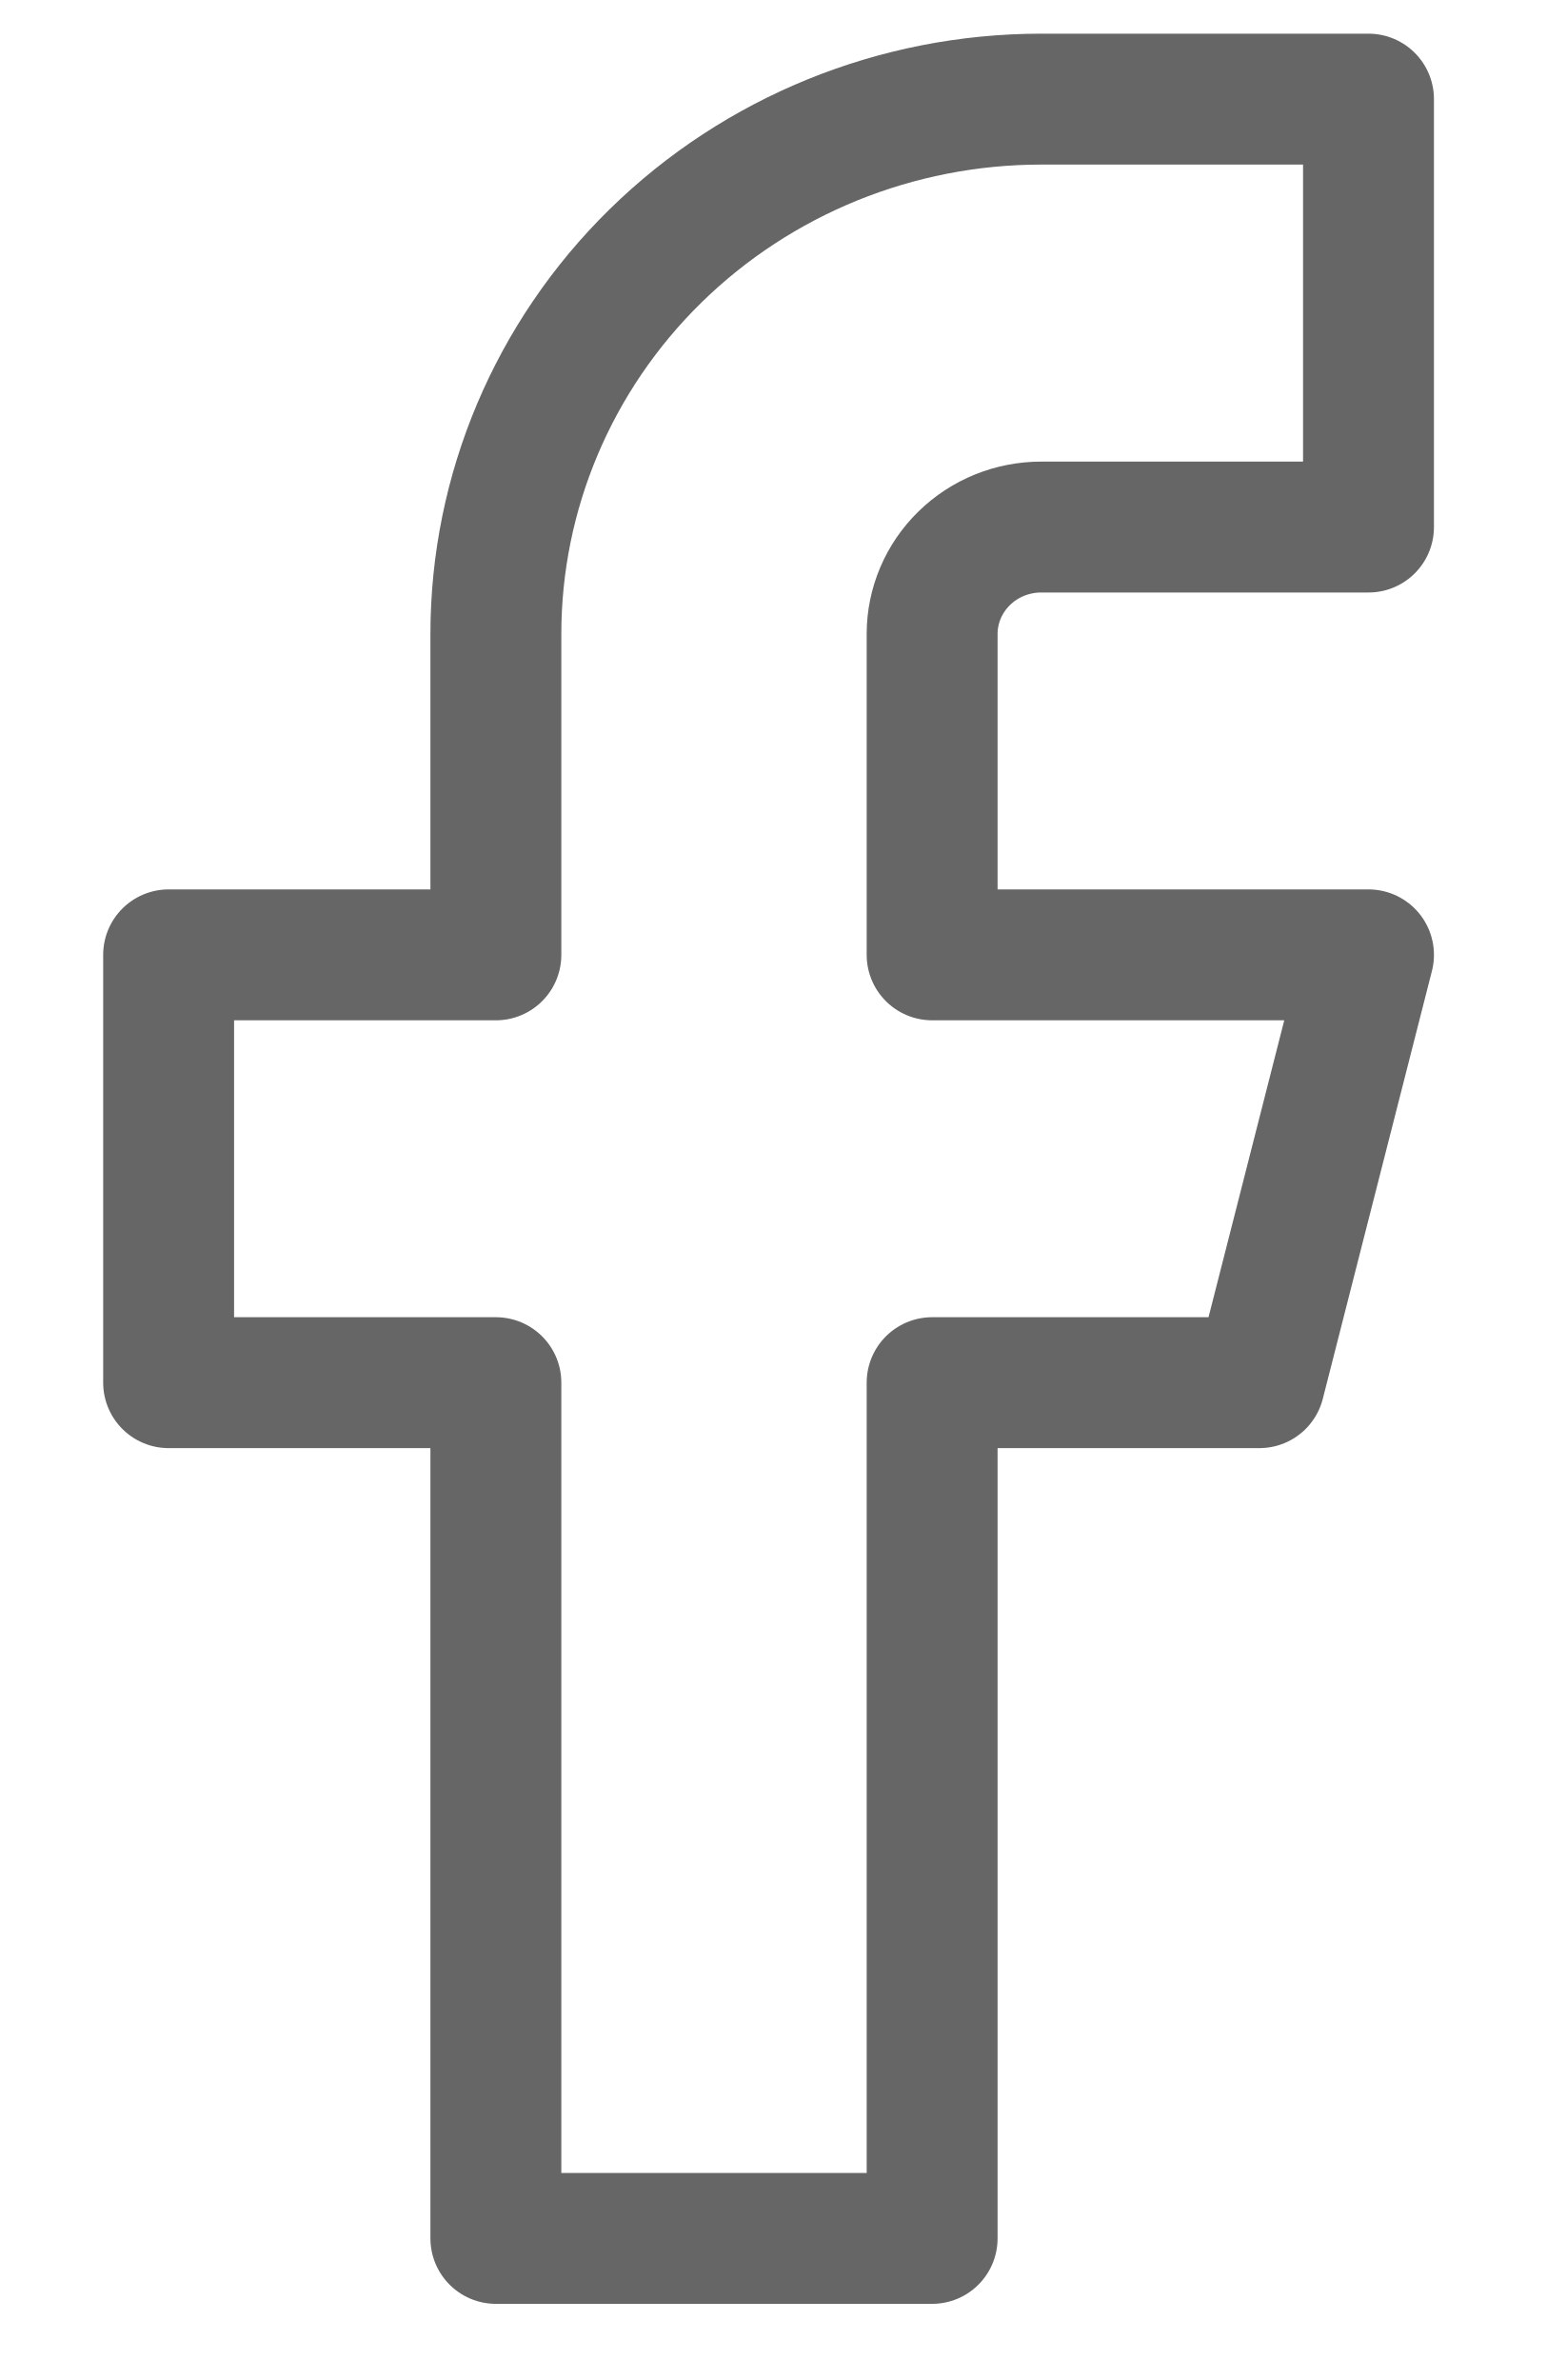
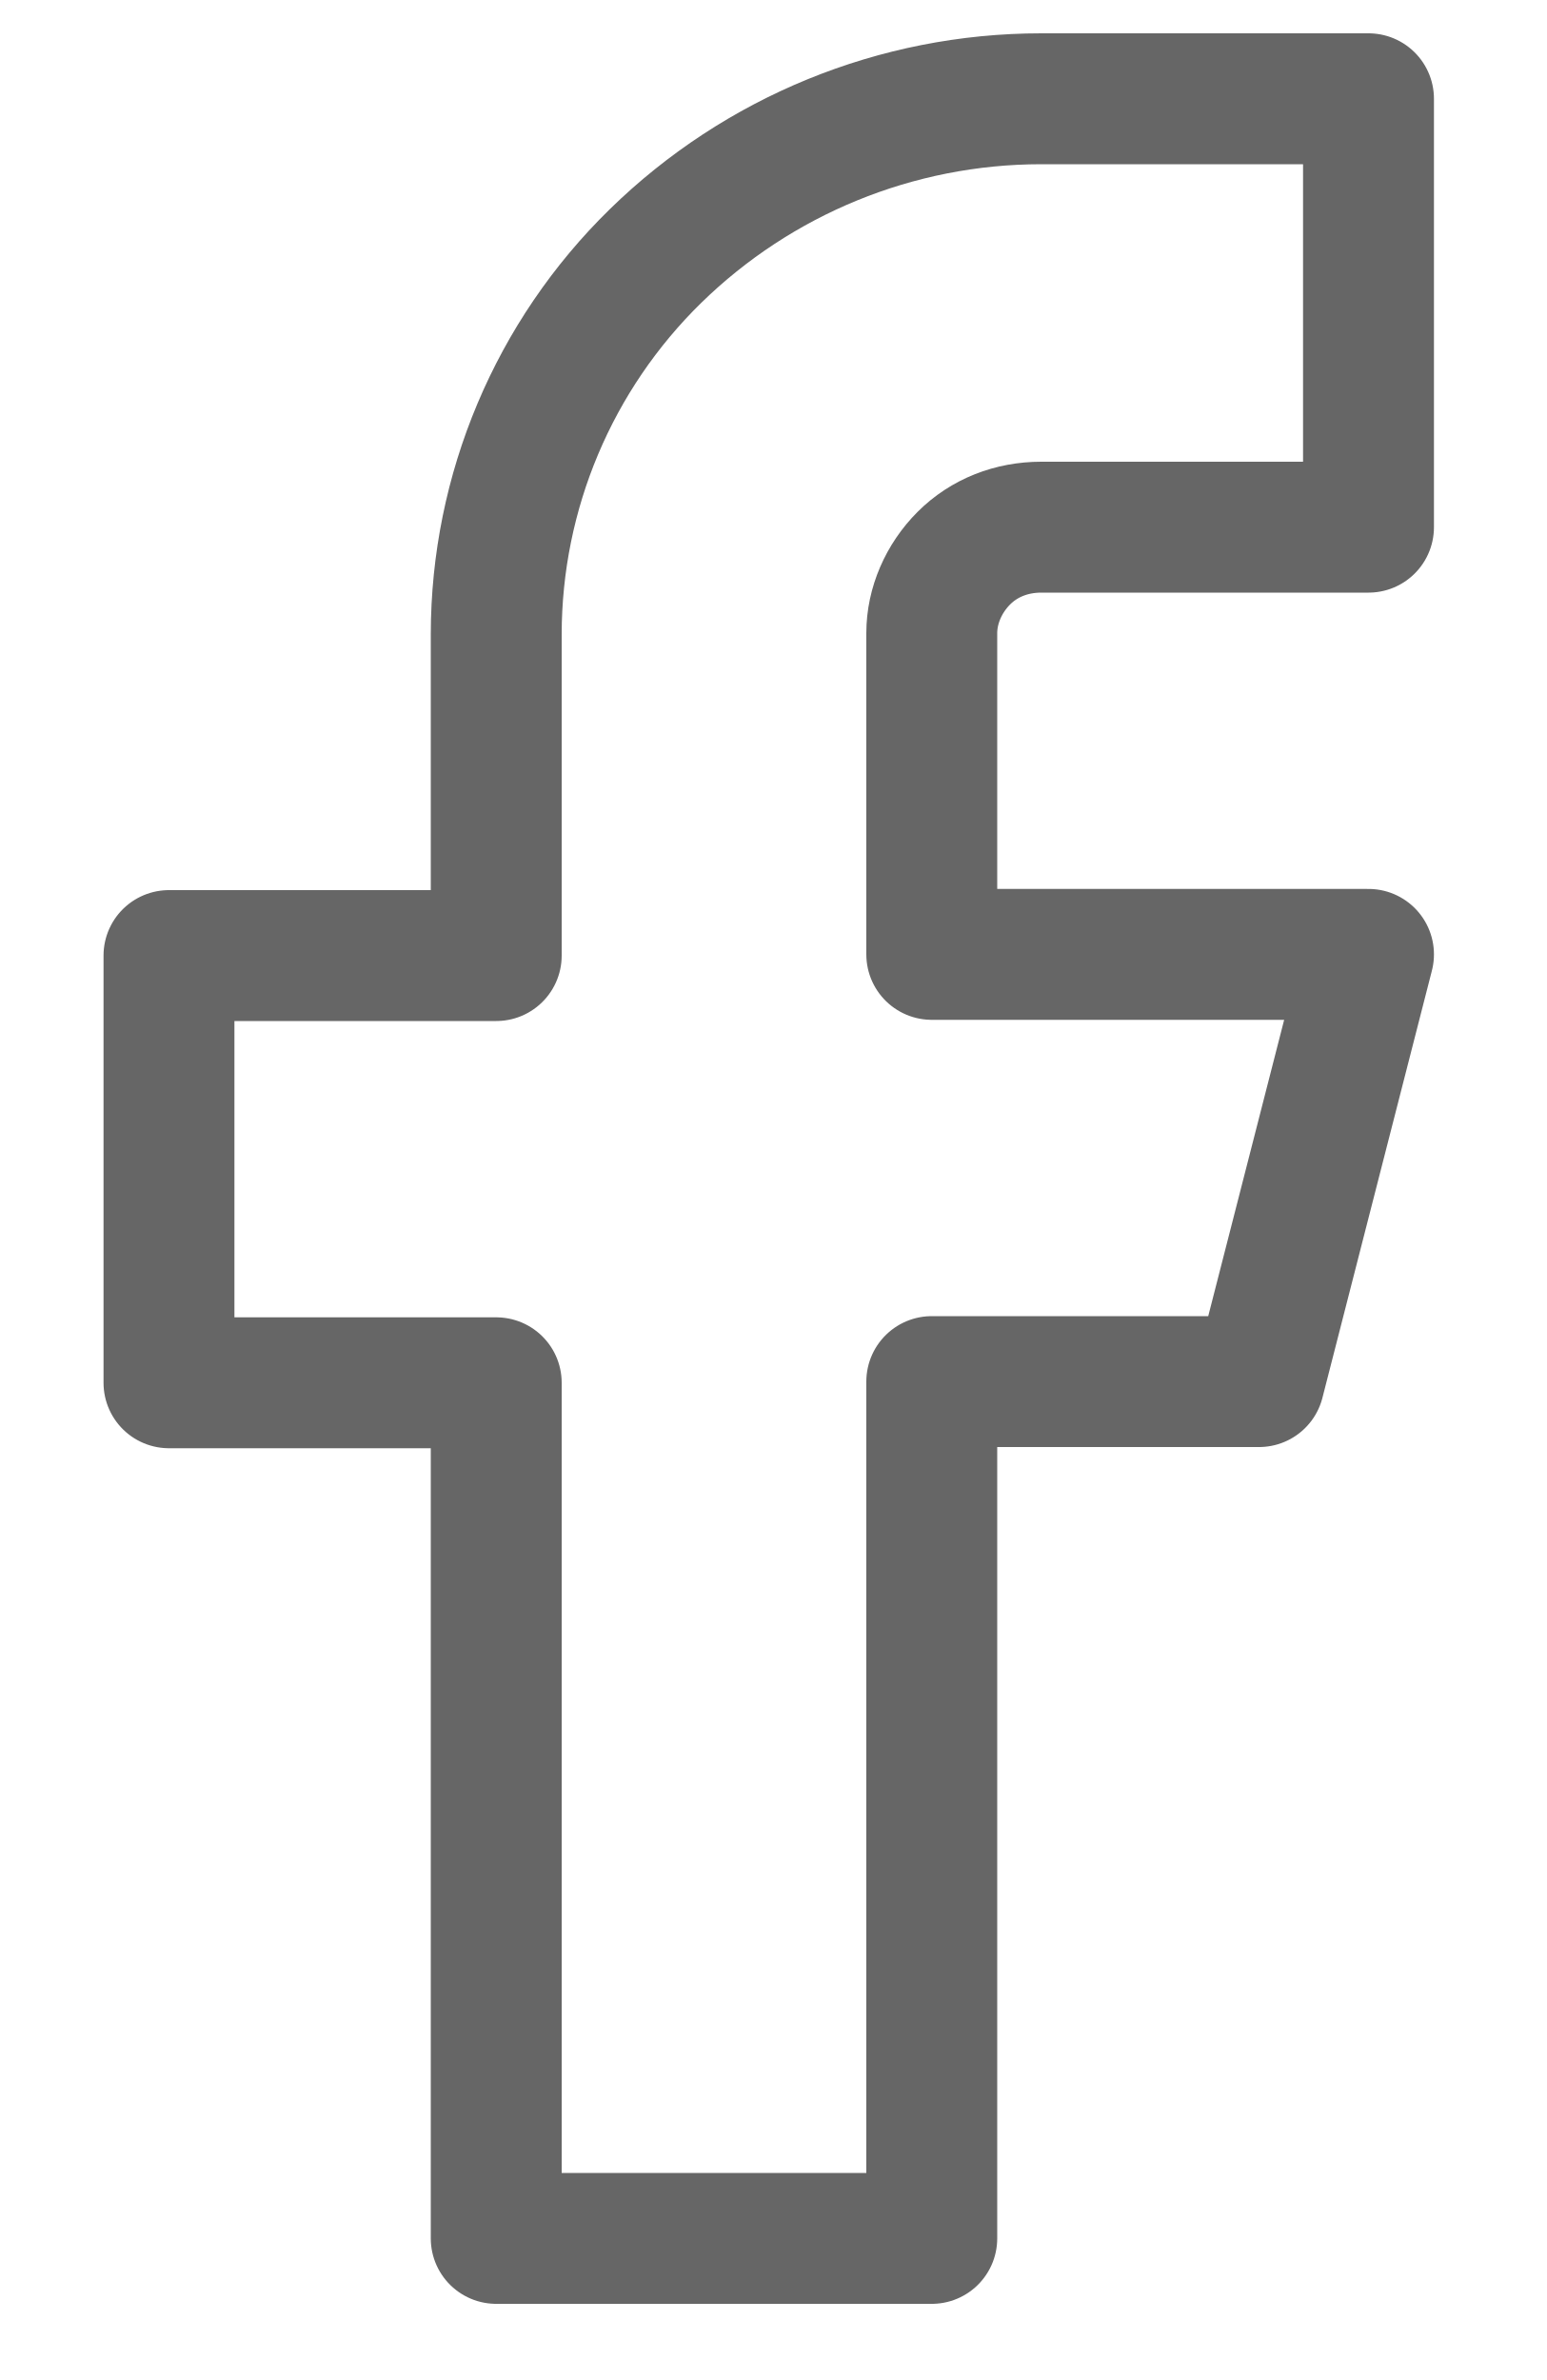
- <svg xmlns="http://www.w3.org/2000/svg" width="13" height="20" viewBox="0 0 13 20" fill="none">
-   <path d="M11.5 0.833H8.75C7.534 0.833 6.369 1.307 5.509 2.15C4.65 2.992 4.167 4.136 4.167 5.327V8.024H1.417V11.619H4.167V18.81H7.833V11.619H10.583L11.5 8.024H7.833V5.327C7.833 5.089 7.93 4.86 8.102 4.692C8.274 4.523 8.507 4.429 8.75 4.429H11.5V0.833Z" stroke="#666666" stroke-width="1.1" stroke-linecap="round" stroke-linejoin="round" />
+ <svg xmlns="http://www.w3.org/2000/svg" width="13" height="20" fill="none">
+   <path d="M11.5.83H8.75c-1.22 0-2.38.48-3.24 1.32a4.45 4.45 0 00-1.34 3.18v2.7H1.42v3.59h2.75v7.19h3.66v-7.2h2.75l.92-3.59H7.83v-2.7c0-.23.1-.46.27-.63.17-.17.4-.26.65-.26h2.75V.83z" stroke="#666" stroke-width="1.1" stroke-linecap="round" stroke-linejoin="round" />
</svg>
